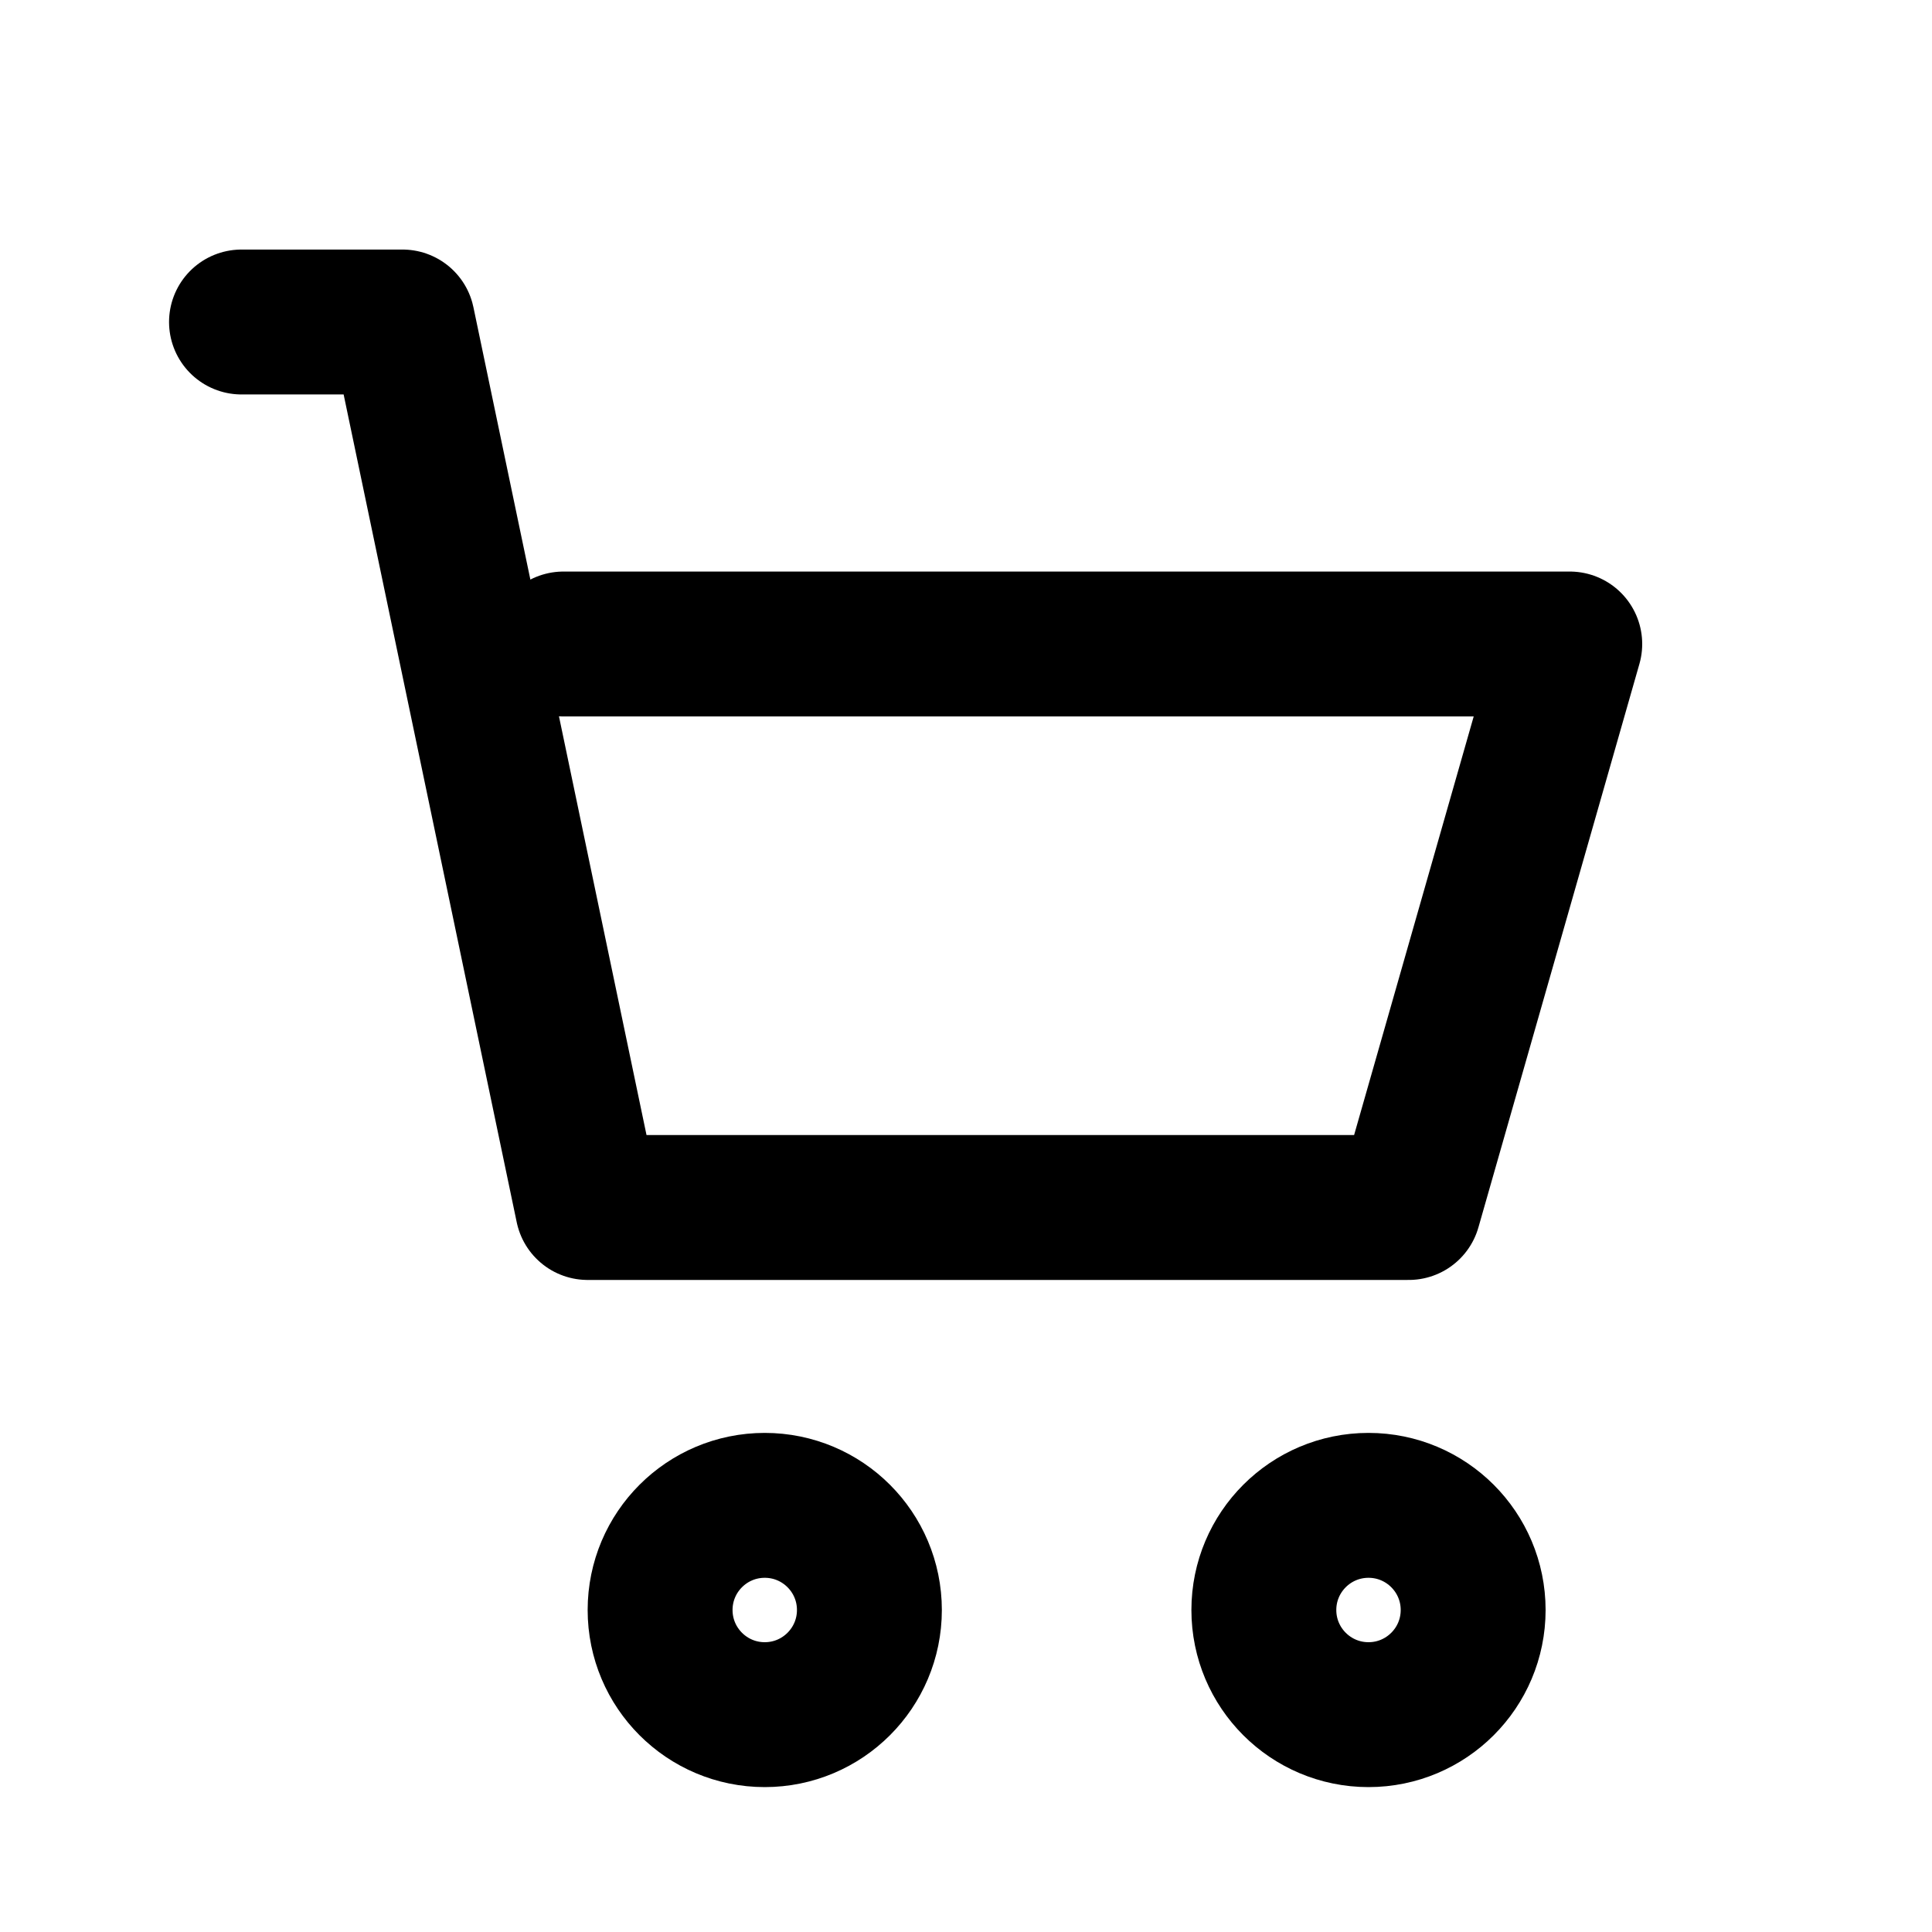
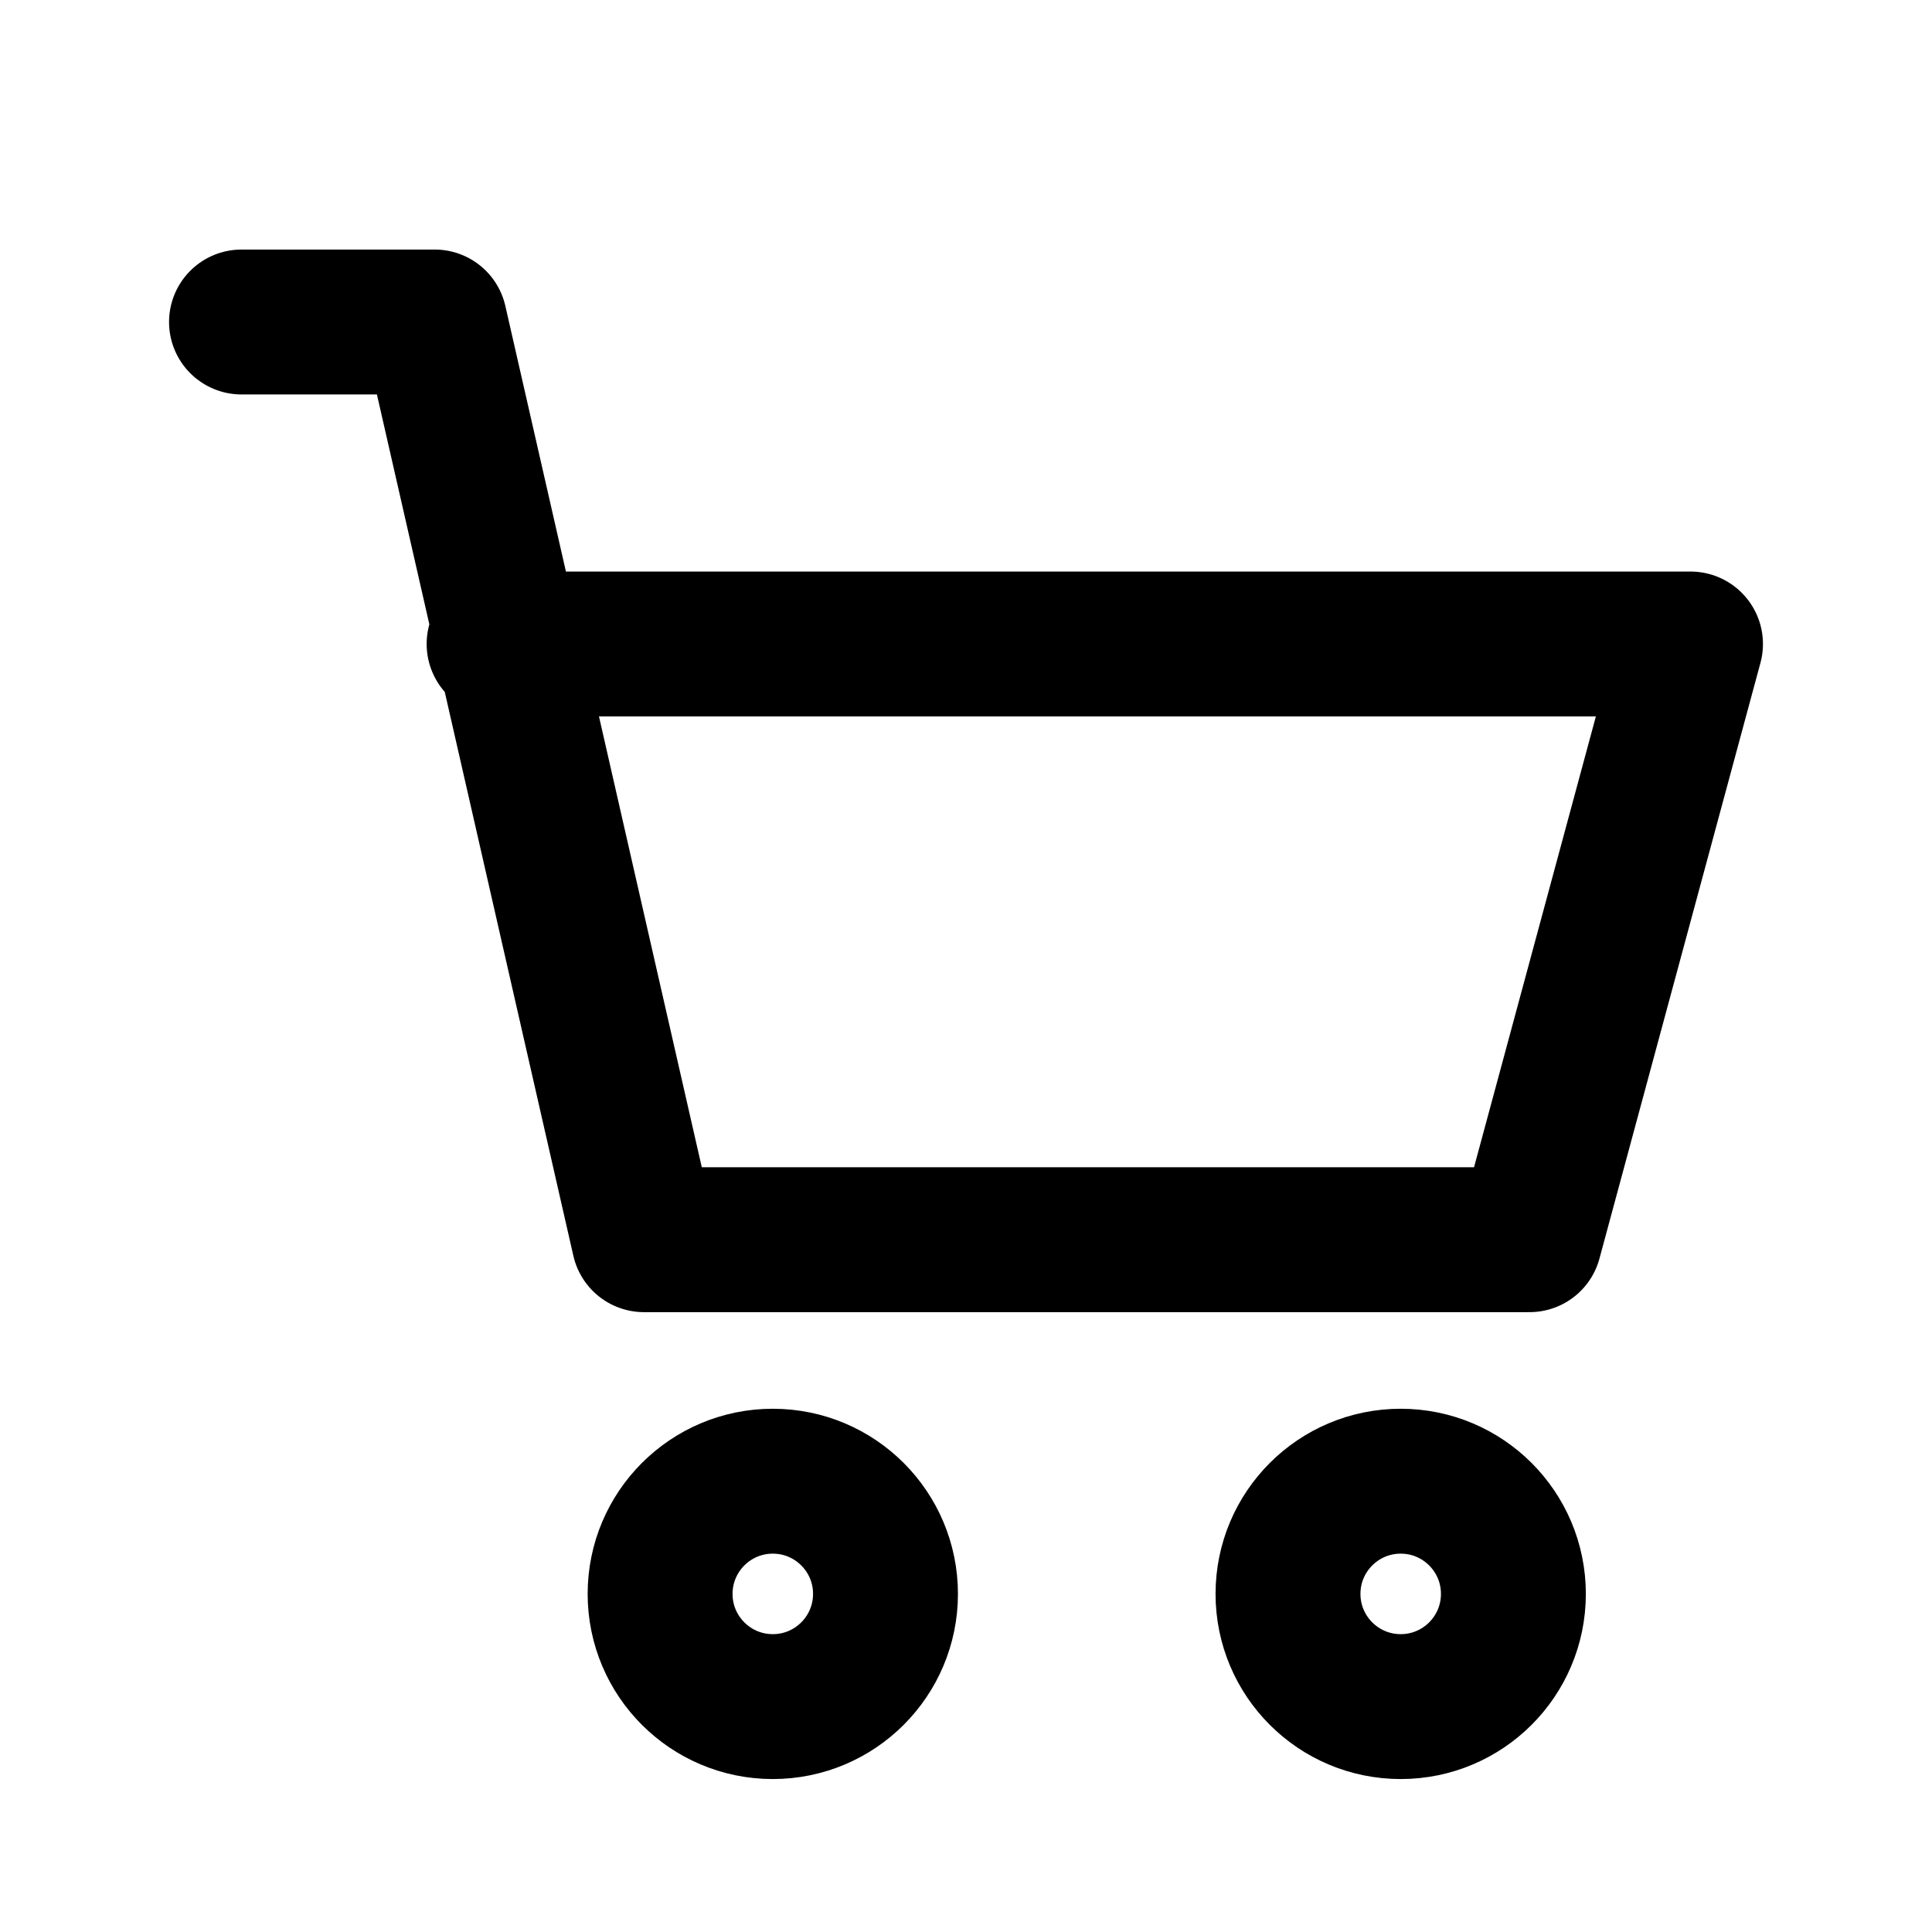
- <svg xmlns="http://www.w3.org/2000/svg" viewBox="0 0 24 24" fill="none" stroke="currentColor" stroke-width="1.8" stroke-linecap="round" stroke-linejoin="round">
-   <path d="M3 4h2l2.3 11h10.2l2-7H7" />
-   <circle cx="9.5" cy="20" r="1.3" />
-   <circle cx="17" cy="20" r="1.3" />
+ <svg xmlns="http://www.w3.org/2000/svg" id="i" viewBox="0 0 24 24" width="24" height="24" fill="none" stroke="currentColor" stroke-width="1.8" stroke-linecap="round" stroke-linejoin="round">
+   <circle cx="9.6" cy="19.8" r="1.4" />
+   <circle cx="17.4" cy="19.8" r="1.4" />
+   <path d="M3 4h2.4l2.6 11.4h11l2-7.4H6.2" />
</svg>
